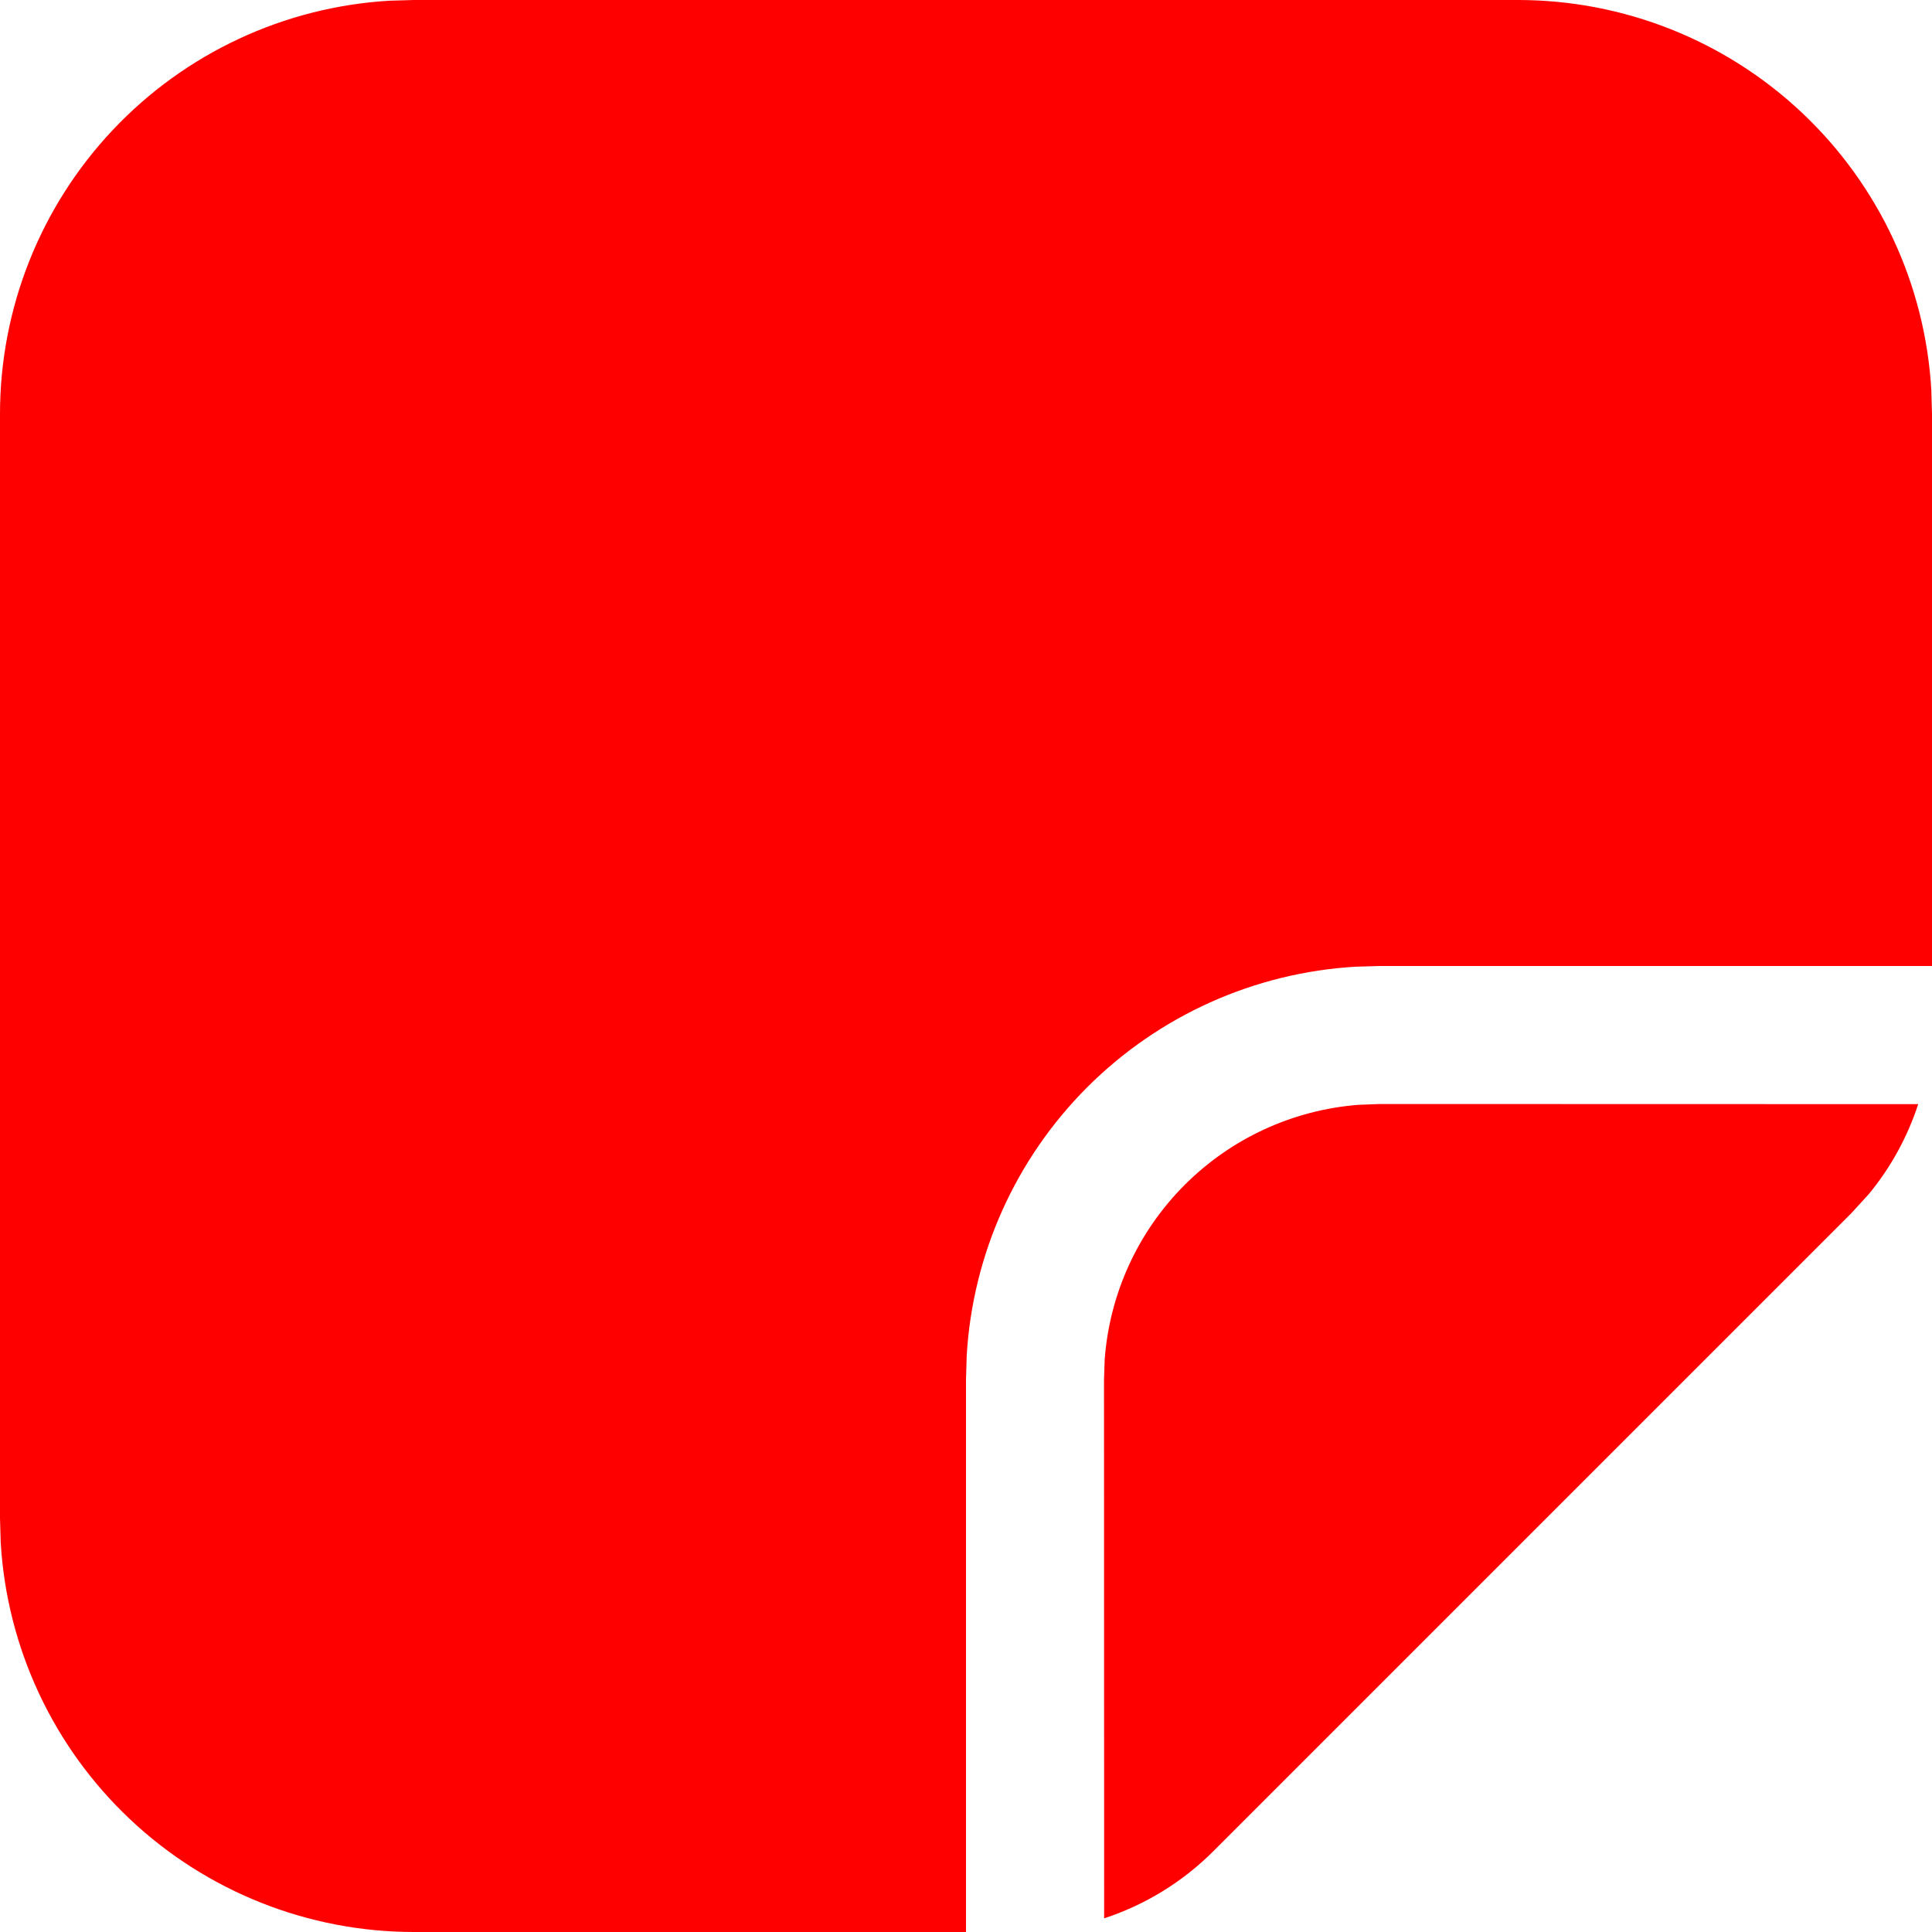
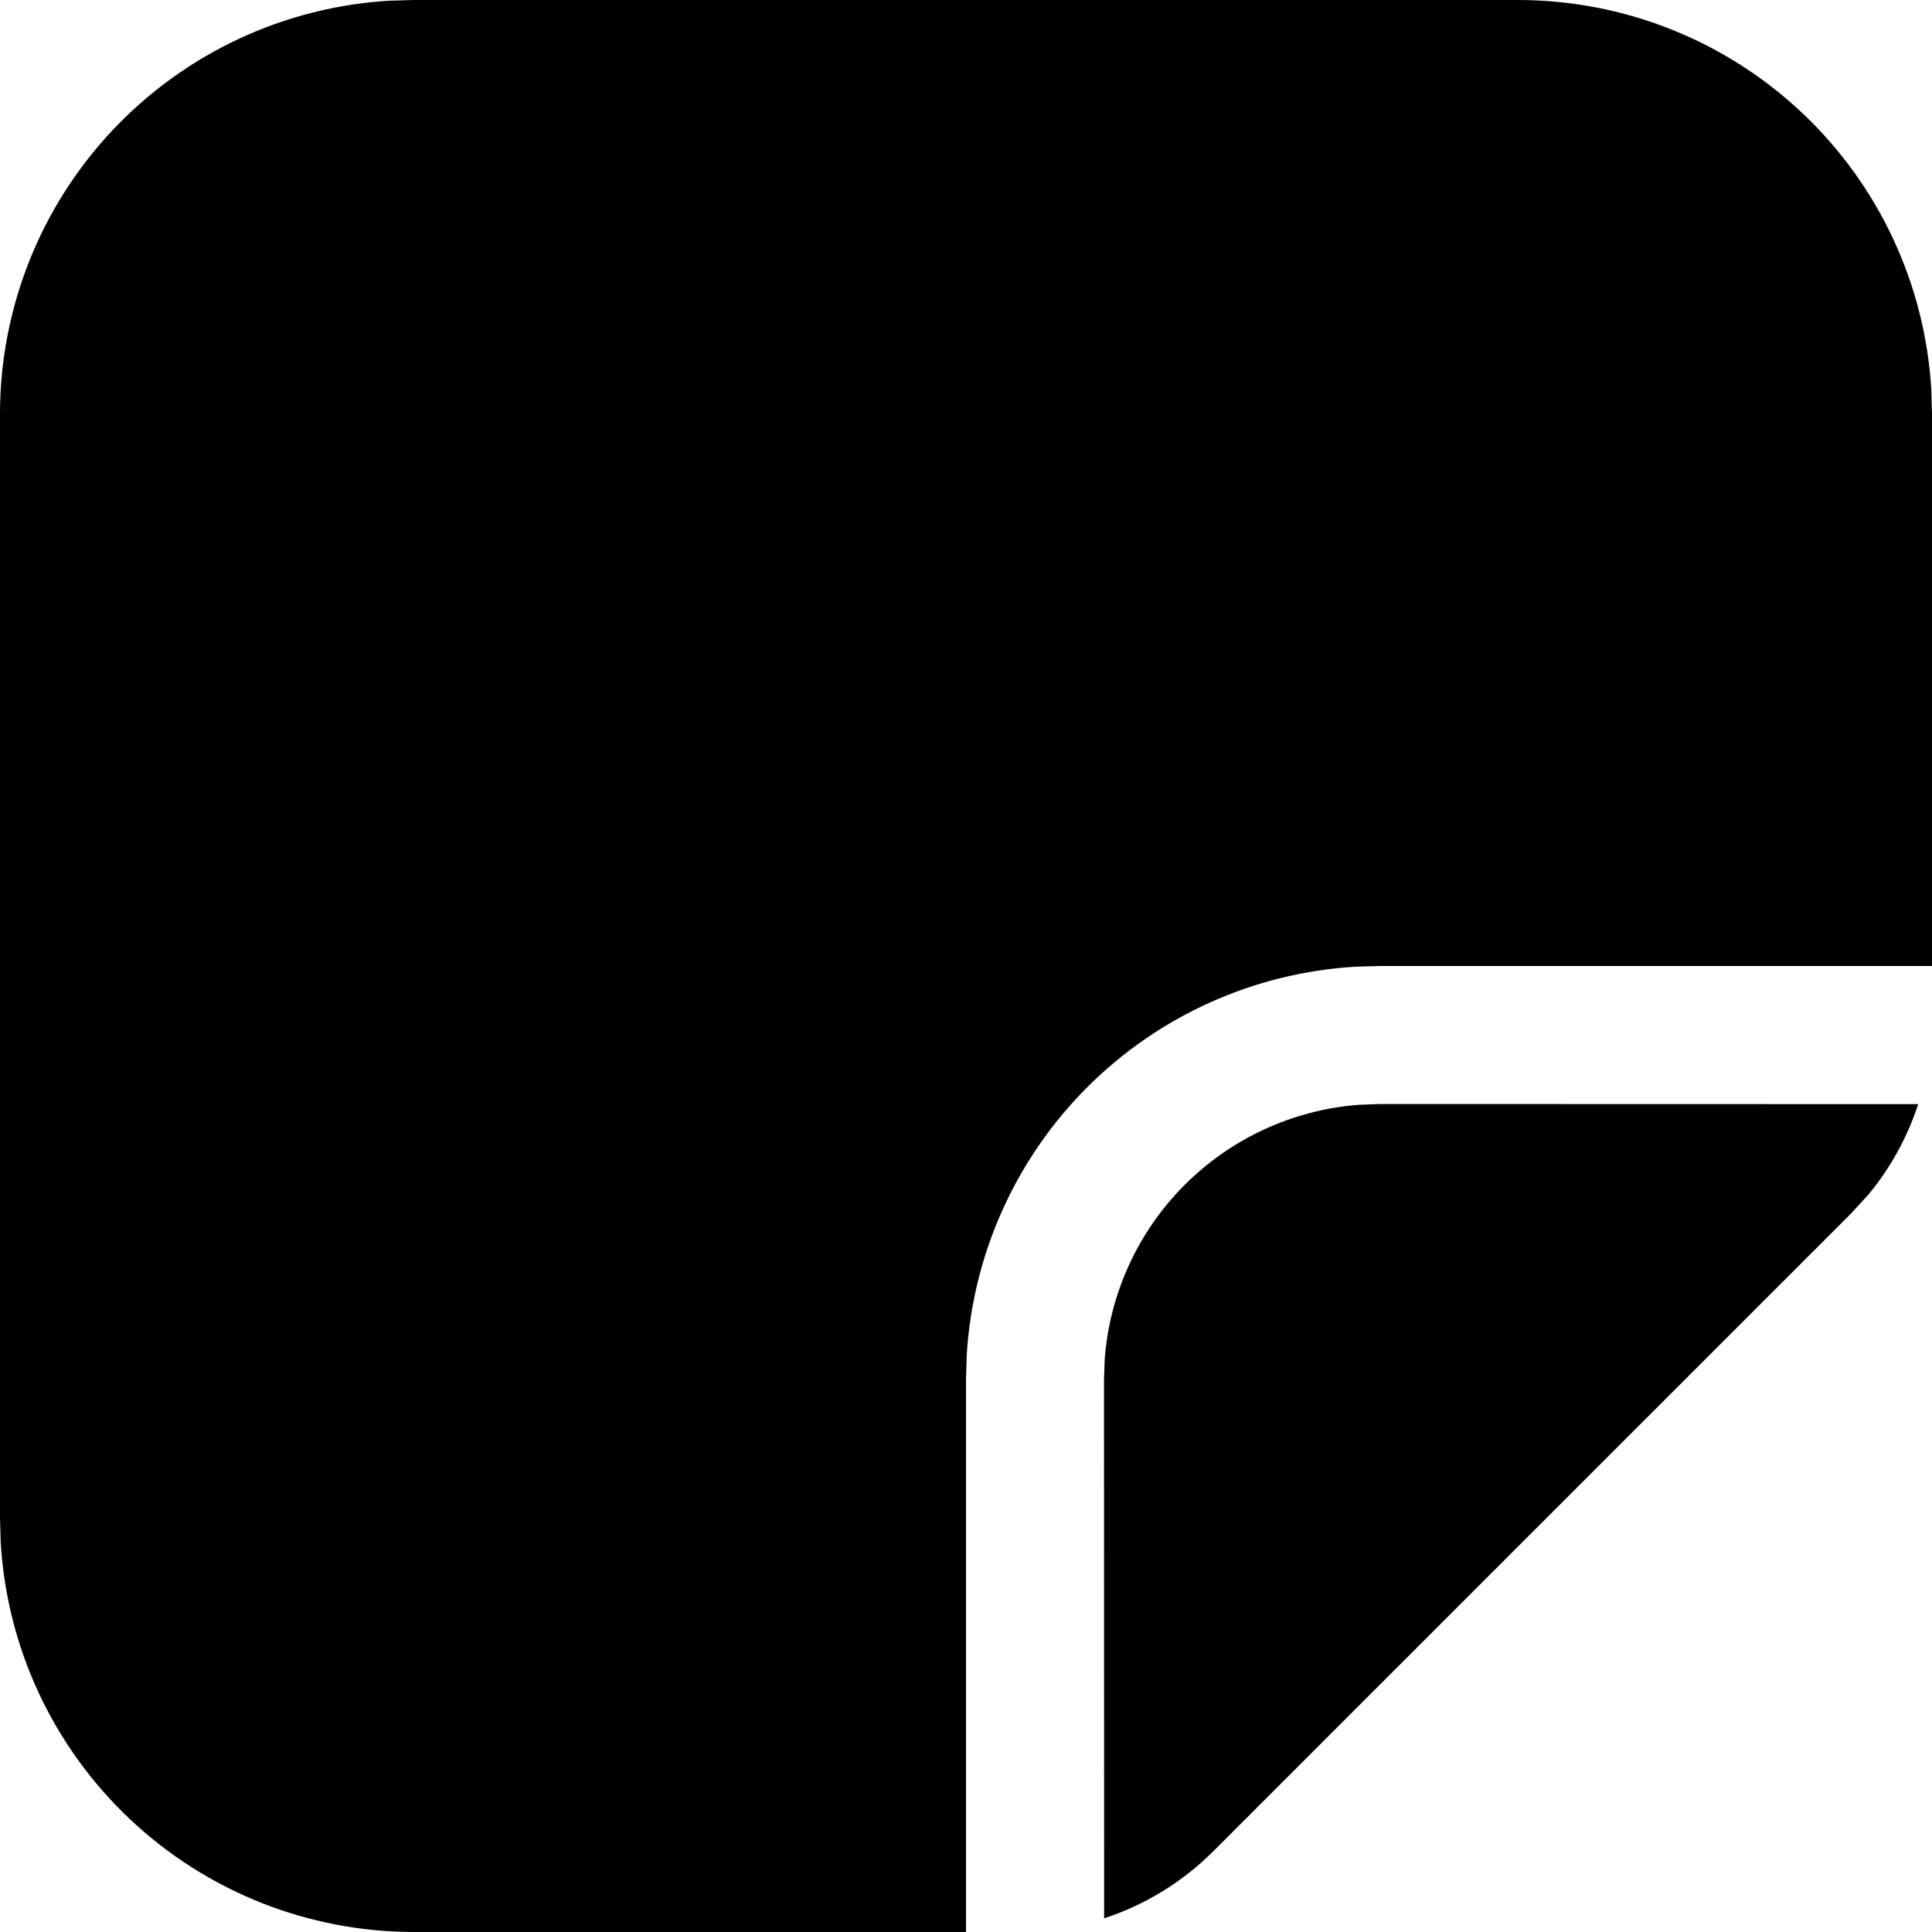
<svg xmlns="http://www.w3.org/2000/svg" width="100" height="100" viewBox="0 0 100 100" fill="none">
-   <path d="M78.571 3.32889e-08C84.037 -0 89.296 2.088 93.273 5.838C97.25 9.587 99.644 14.715 99.964 20.171L100 21.429V50H71.429L70.171 50.036C64.931 50.343 59.987 52.564 56.275 56.275C52.564 59.987 50.343 64.931 50.036 70.171L50 71.429V100H21.429C15.963 100 10.704 97.912 6.727 94.162C2.75 90.413 0.356 85.285 0.036 79.829L3.32889e-08 78.571V21.429C-0 15.963 2.088 10.704 5.838 6.727C9.587 2.75 14.715 0.356 20.171 0.036L21.429 3.32889e-08H78.571ZM99.286 57.15C98.732 58.849 97.865 60.428 96.729 61.807L95.814 62.807L62.807 95.814C61.207 97.414 59.264 98.6 57.15 99.293L57.143 71.429L57.179 70.357C57.434 66.956 58.898 63.758 61.306 61.343C63.714 58.927 66.907 57.452 70.307 57.186L71.429 57.143L99.286 57.15Z" fill="#ff0000" />
+   <path d="M78.571 3.32889e-08C84.037 -0 89.296 2.088 93.273 5.838C97.25 9.587 99.644 14.715 99.964 20.171L100 21.429V50H71.429L70.171 50.036C64.931 50.343 59.987 52.564 56.275 56.275C52.564 59.987 50.343 64.931 50.036 70.171L50 71.429V100H21.429C15.963 100 10.704 97.912 6.727 94.162C2.75 90.413 0.356 85.285 0.036 79.829L3.32889e-08 78.571V21.429C-0 15.963 2.088 10.704 5.838 6.727C9.587 2.75 14.715 0.356 20.171 0.036L21.429 3.32889e-08H78.571ZM99.286 57.15C98.732 58.849 97.865 60.428 96.729 61.807L95.814 62.807L62.807 95.814C61.207 97.414 59.264 98.6 57.15 99.293L57.143 71.429L57.179 70.357C57.434 66.956 58.898 63.758 61.306 61.343C63.714 58.927 66.907 57.452 70.307 57.186L71.429 57.143L99.286 57.15Z" fill="#000000" />
</svg>
